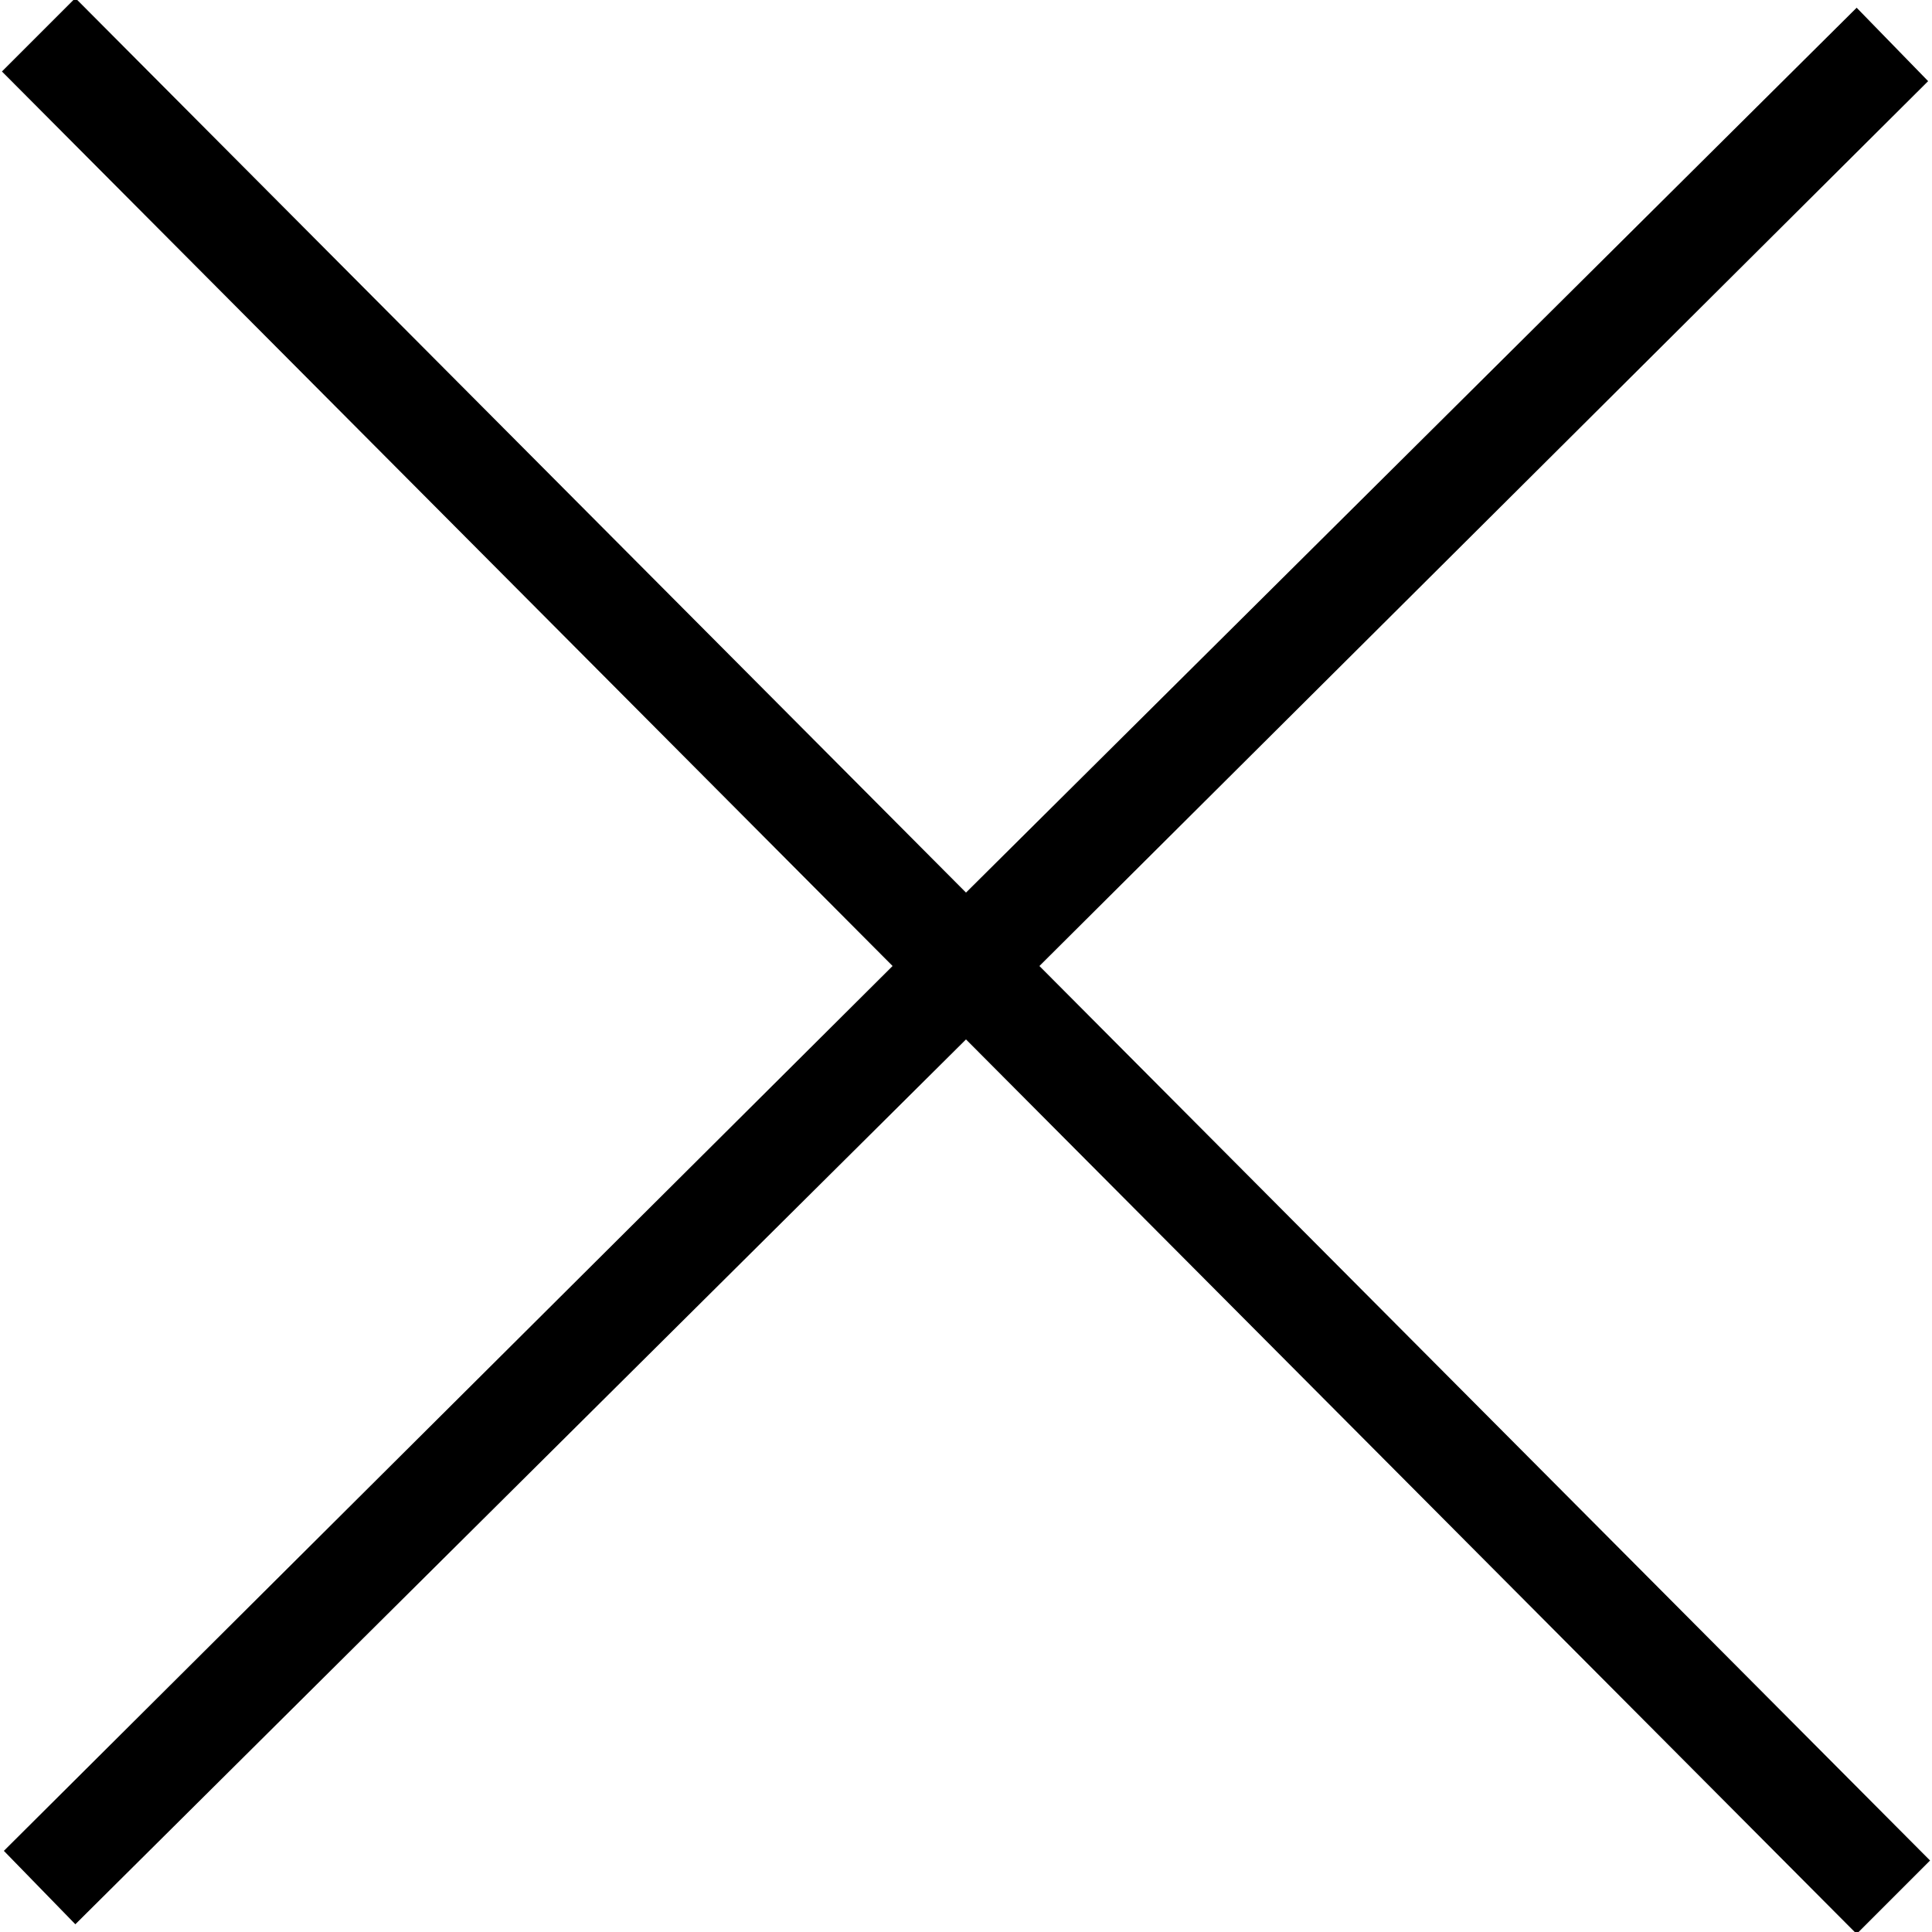
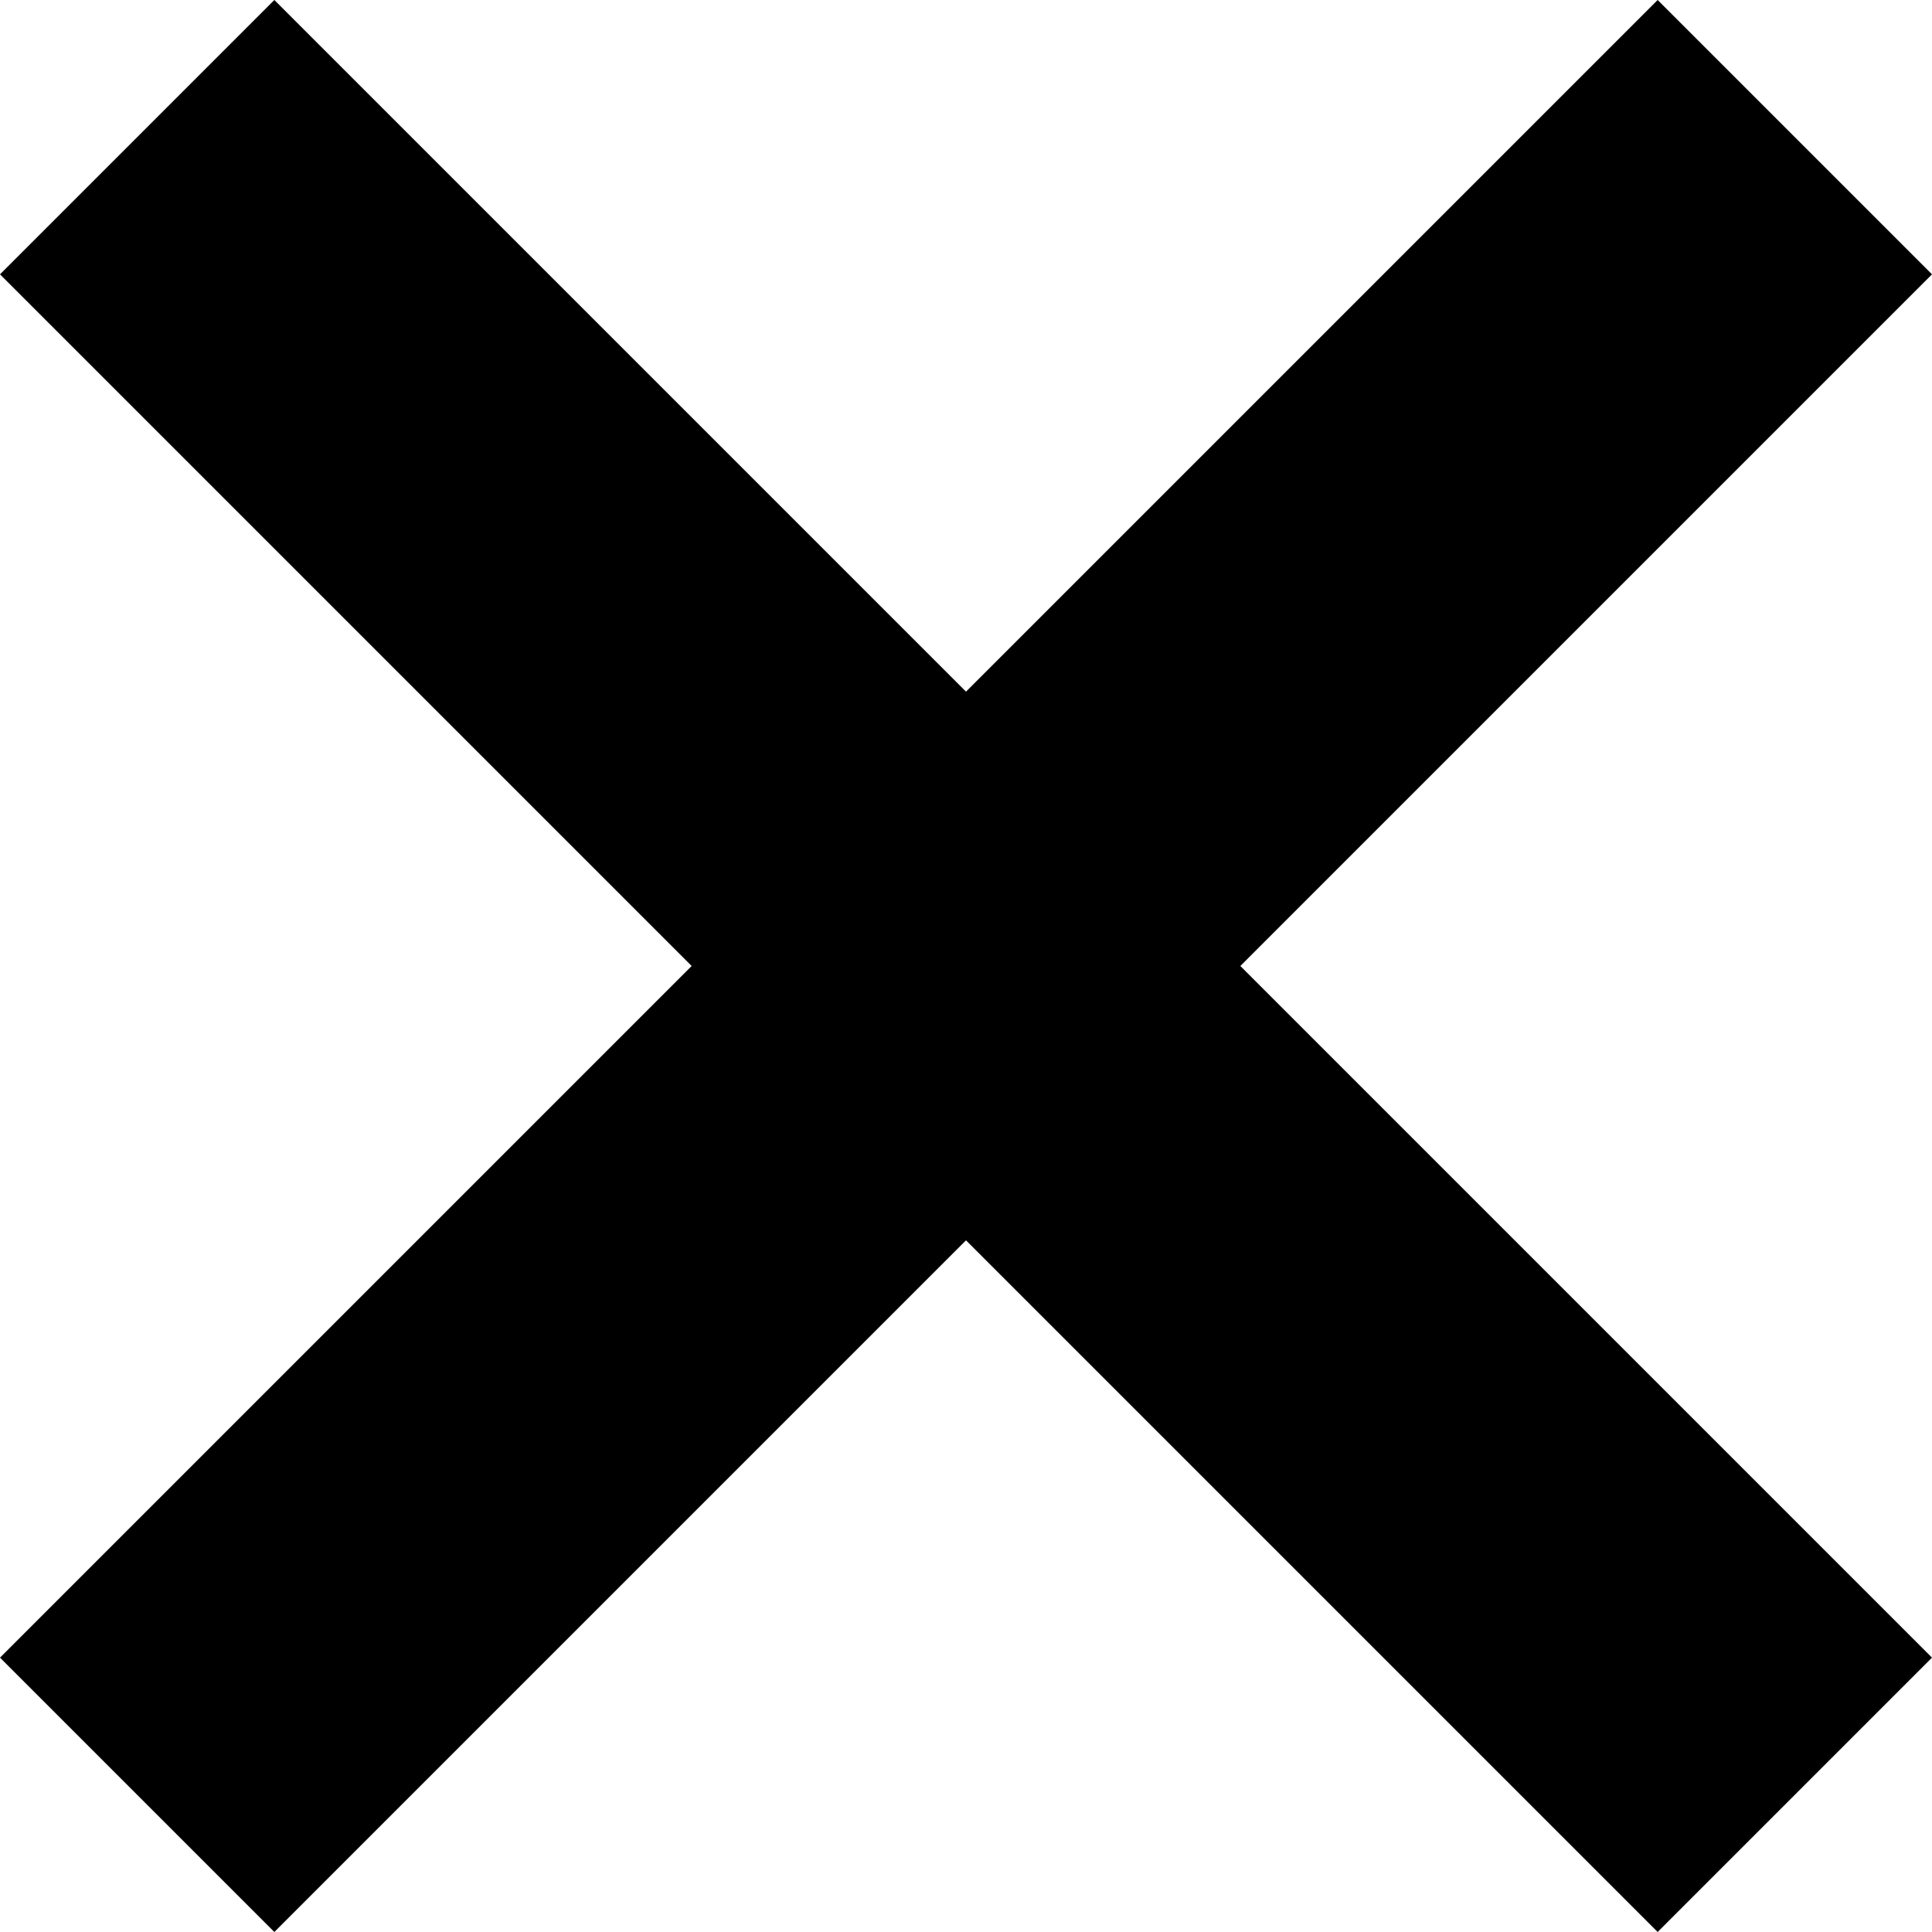
<svg xmlns="http://www.w3.org/2000/svg" version="1.1" id="Calque_1" x="0px" y="0px" viewBox="0 0 100 100" style="enable-background:new 0 0 100 100;" xml:space="preserve">
-   <polygon points="99.8,4.2 96.1,0.4 50,46.2 3.9,-0.1 0.1,3.7 46.2,50 0.2,95.8 3.9,99.6 50,53.8 96.1,100.1 99.9,96.3 53.8,50 " />
+   <polygon points="100,14.2 85.8,0 50,35.8 14.2,0 0,14.2 35.8,50 0,85.8 14.2,100 50,64.2 85.8,100 100,85.8 64.2,50 " />
</svg>
